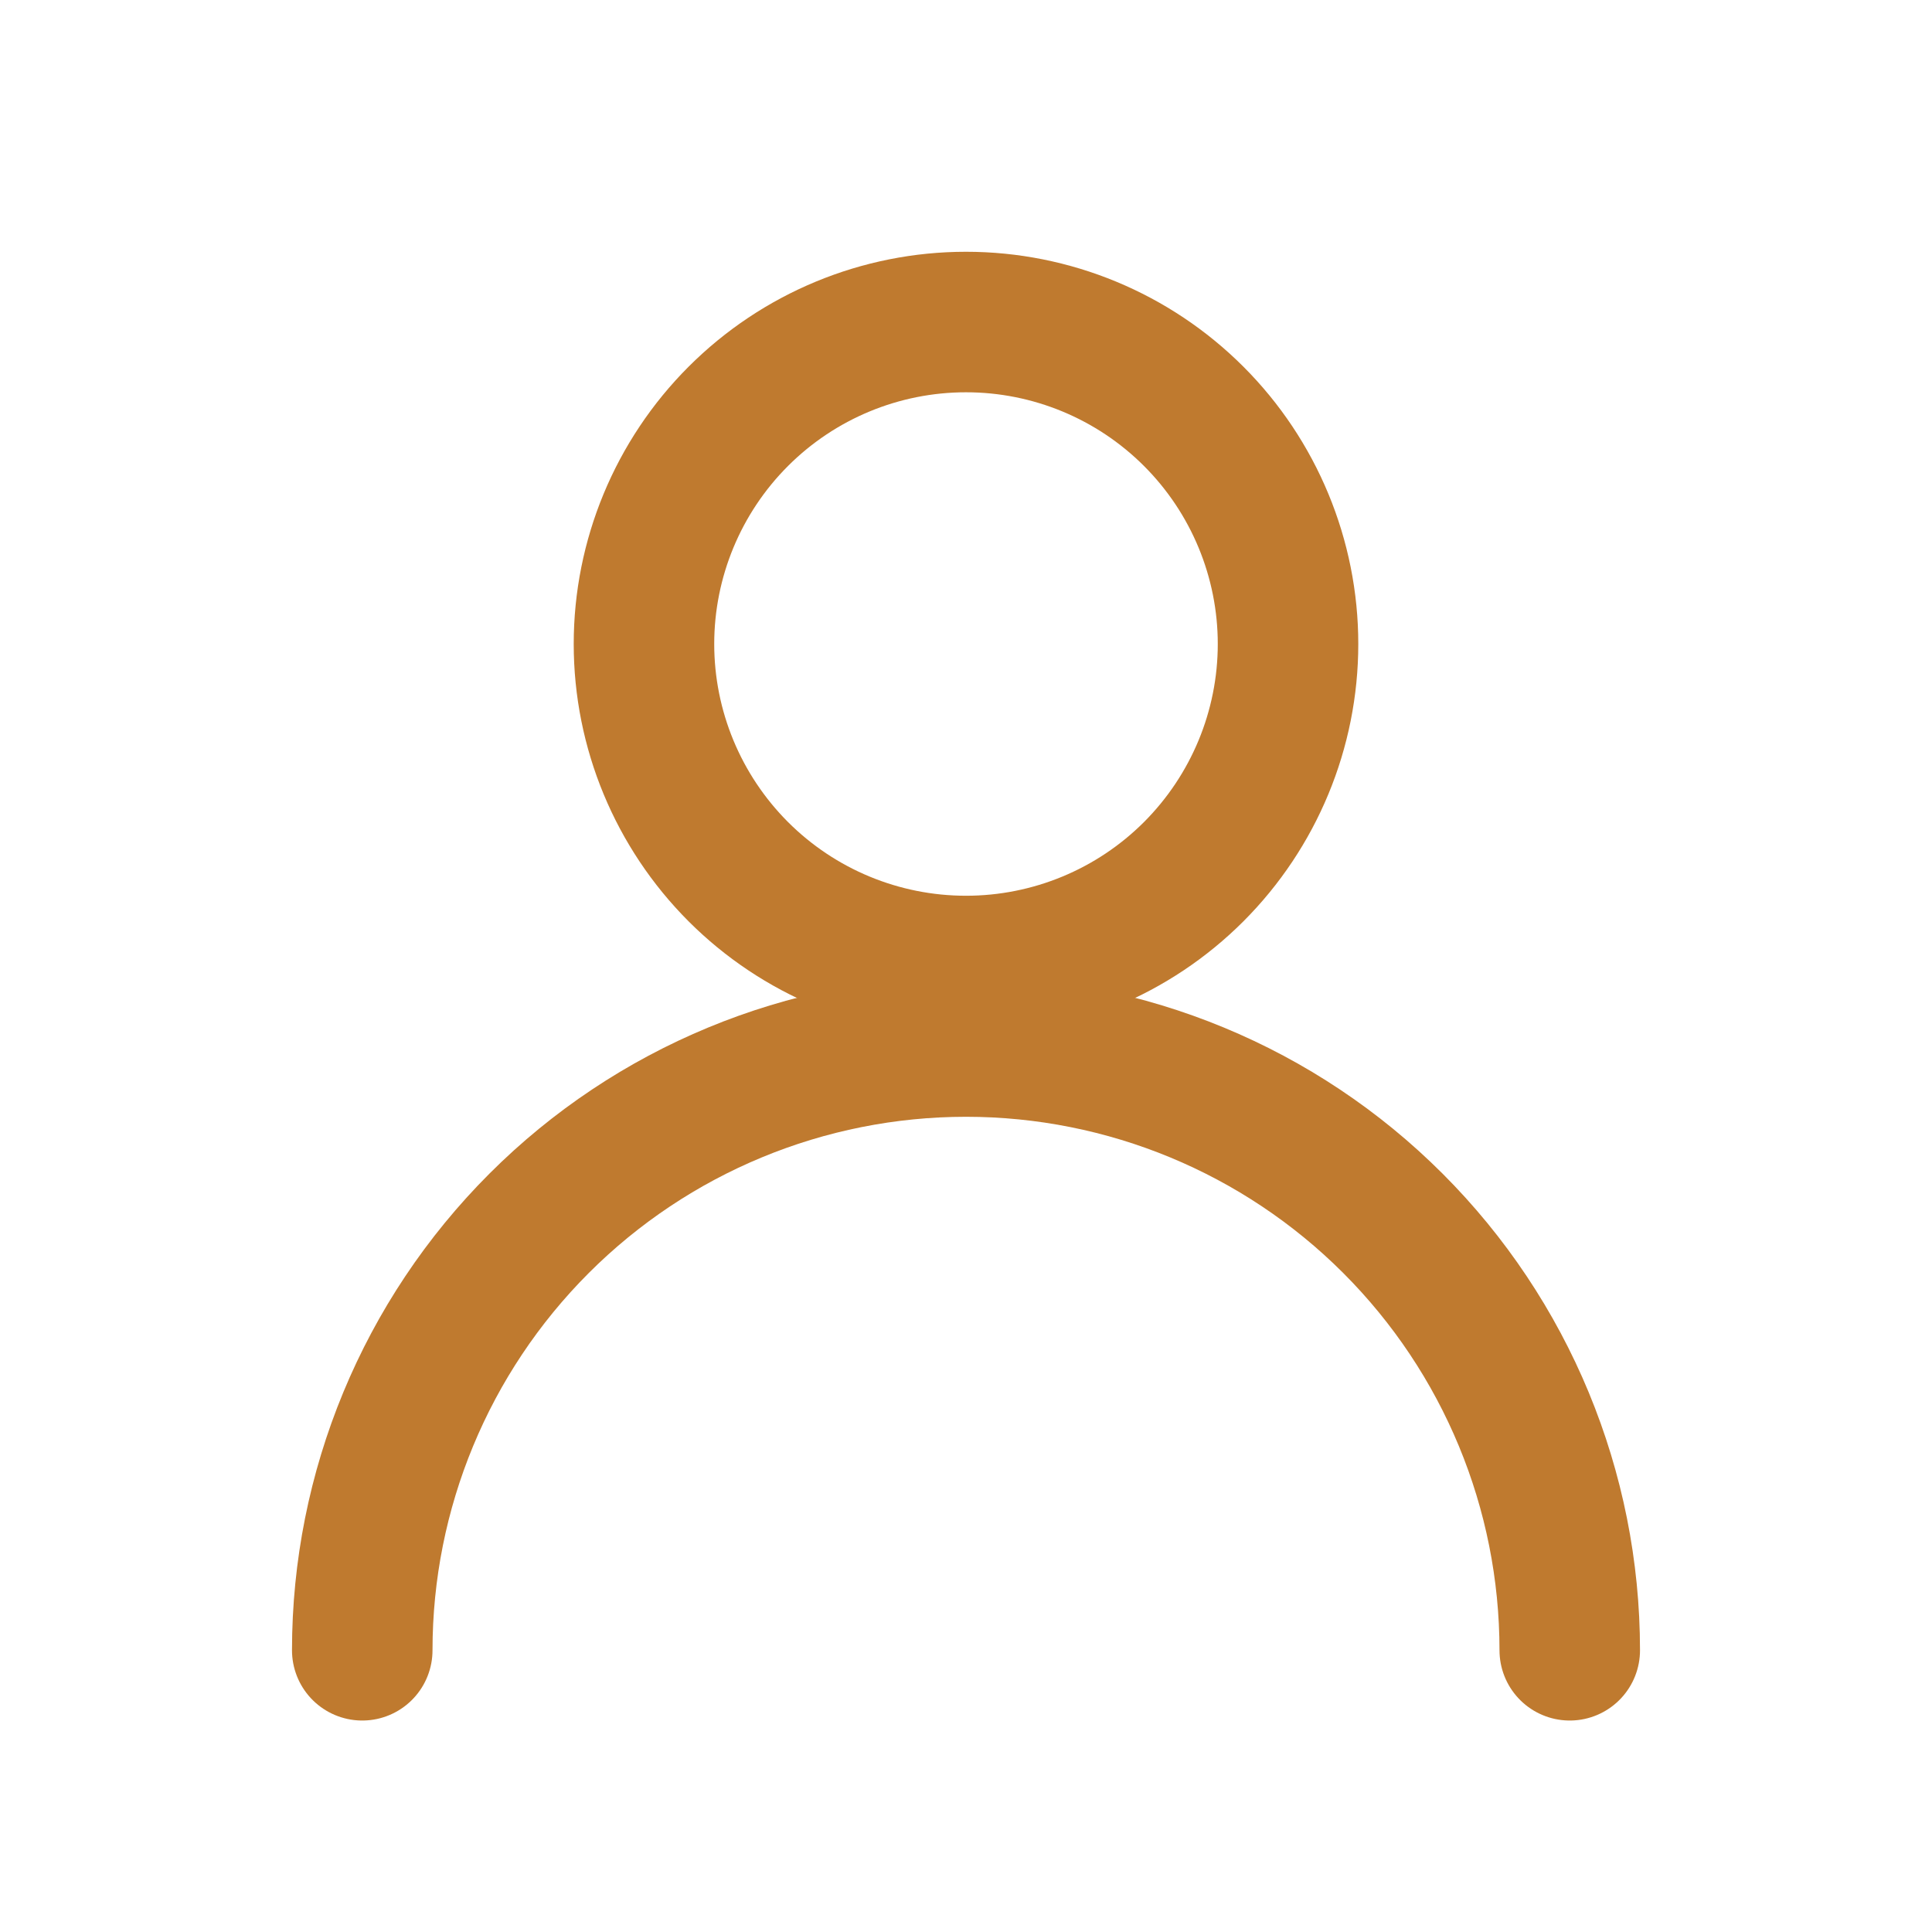
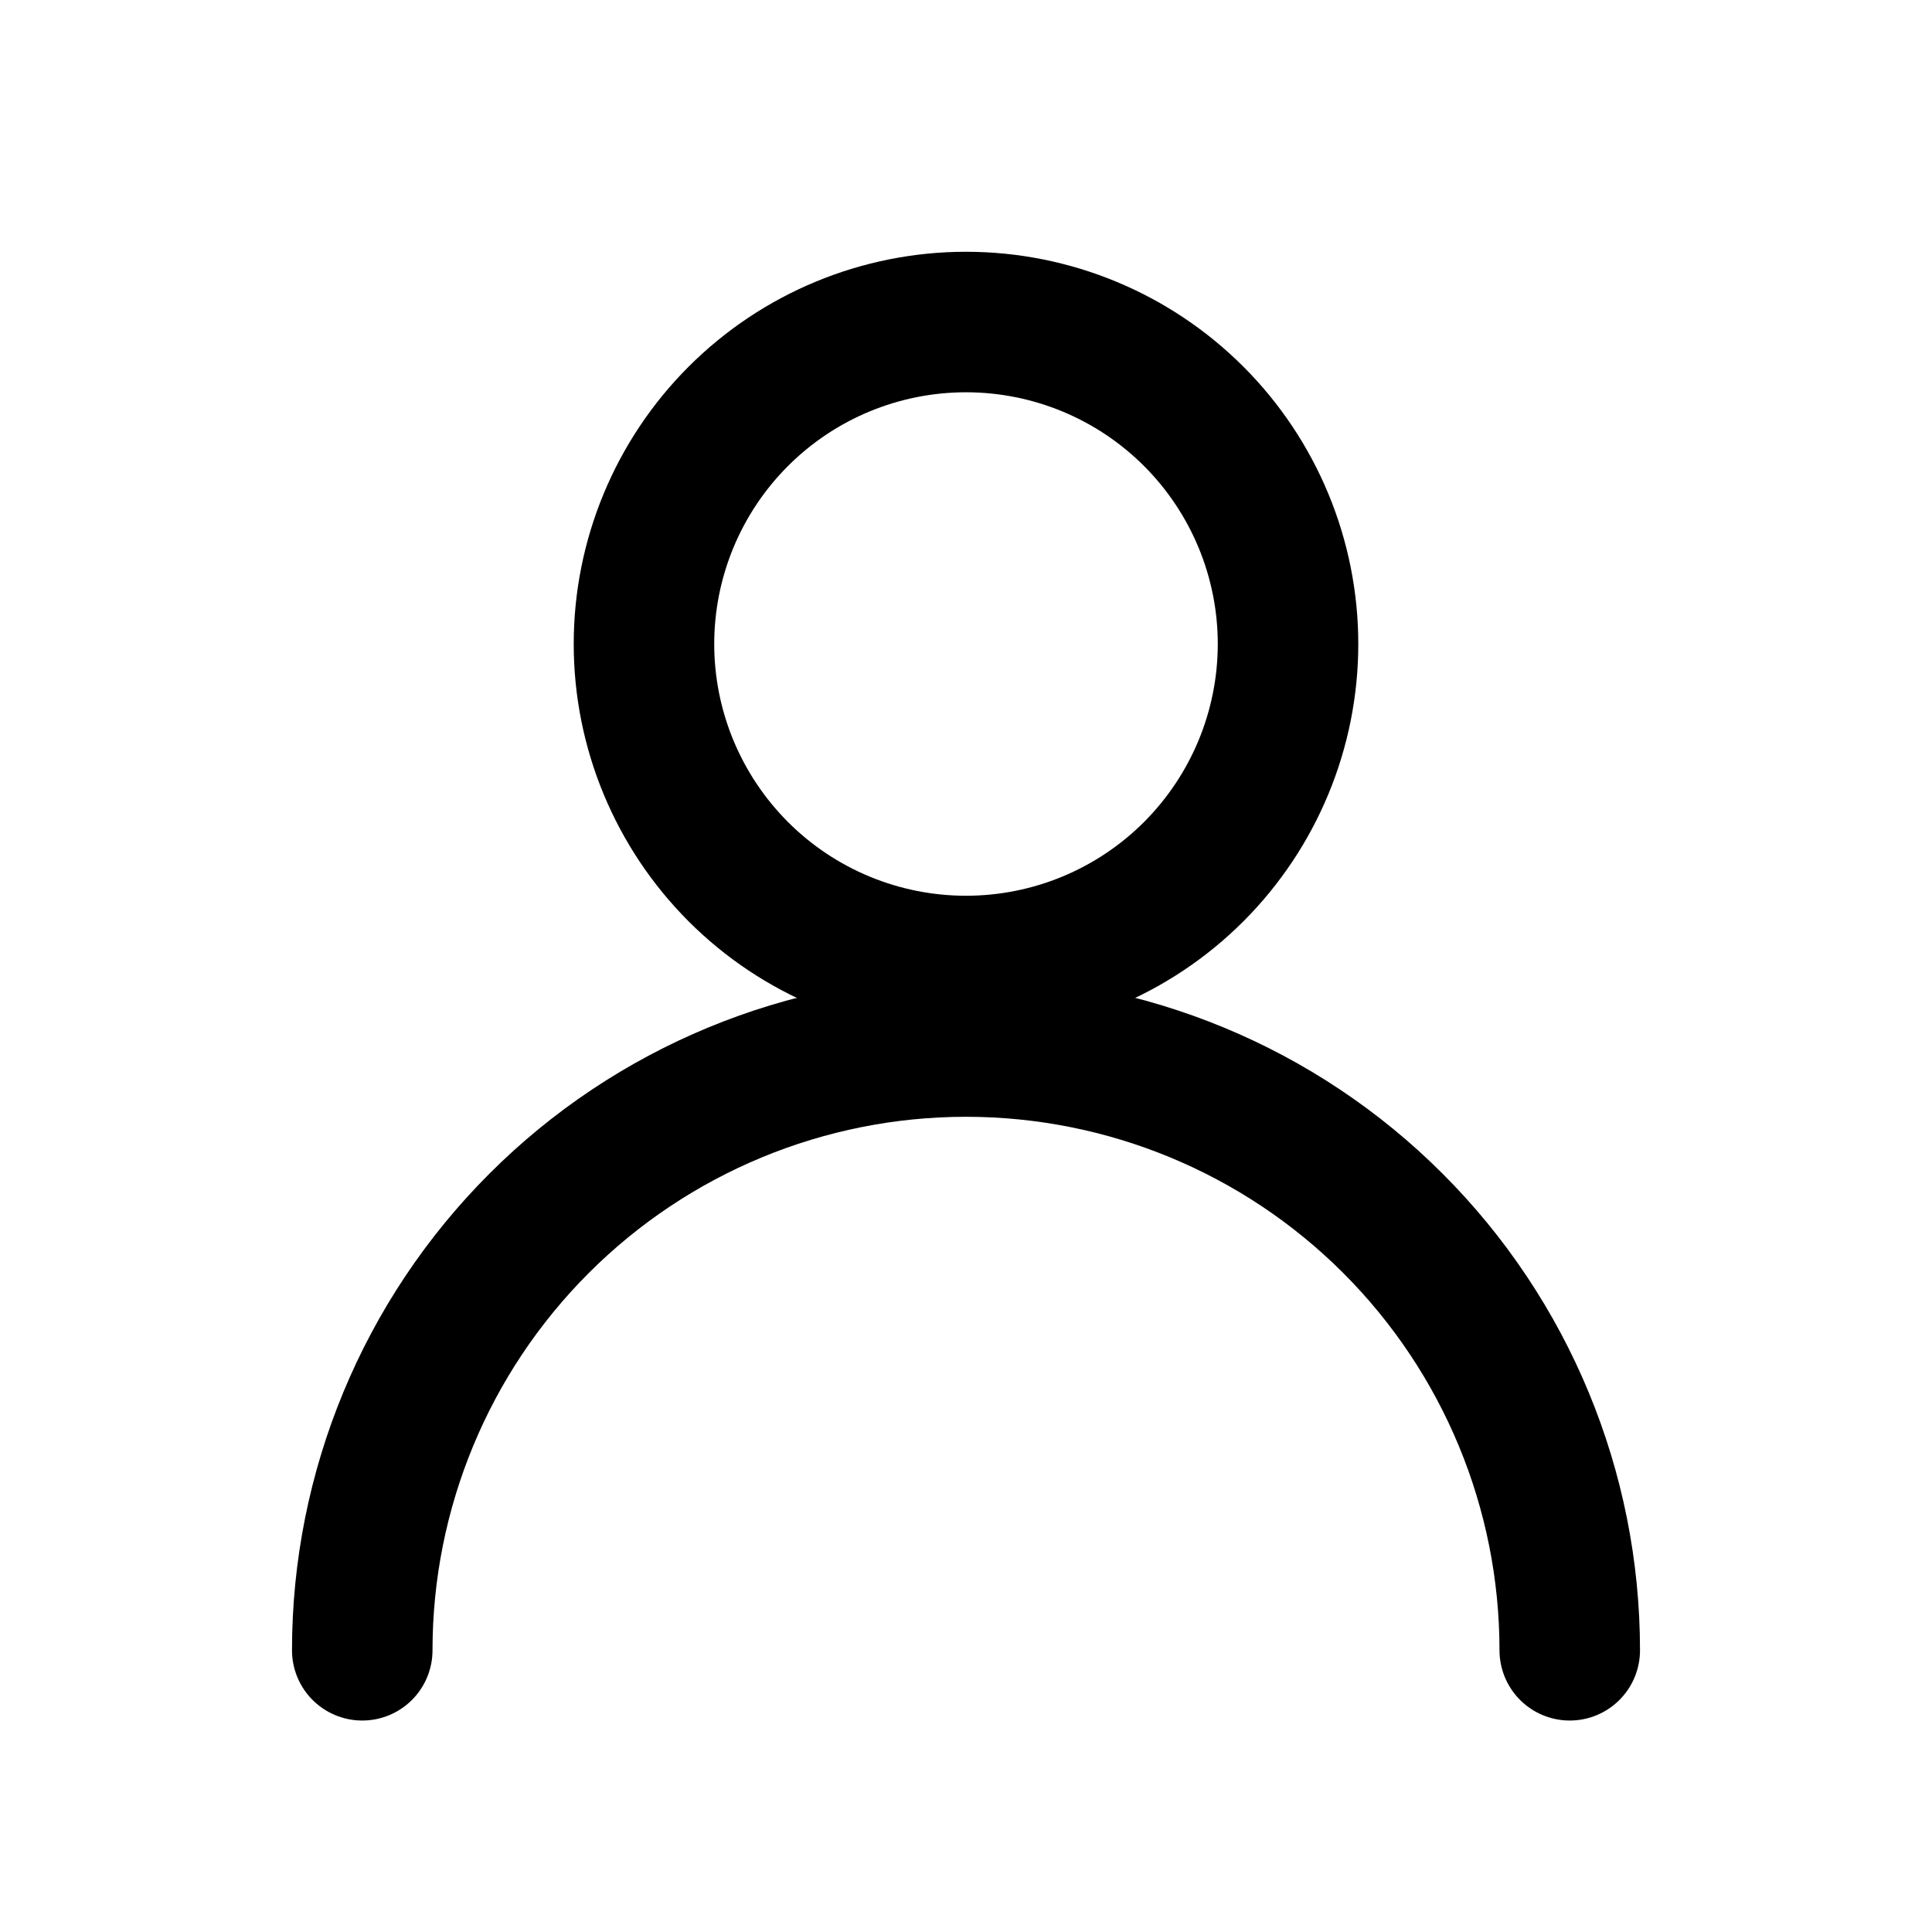
<svg xmlns="http://www.w3.org/2000/svg" preserveAspectRatio="none" overflow="visible" style="display: block;" width="22" height="22" viewBox="0 0 22 22" fill="none">
  <g id="icon/user">
-     <path id="Vector" d="M11 11C11.973 11 12.905 10.614 13.593 9.926C14.28 9.238 14.667 8.306 14.667 7.333C14.667 6.361 14.28 5.428 13.593 4.741C12.905 4.053 11.973 3.667 11 3.667C10.027 3.667 9.095 4.053 8.407 4.741C7.72 5.428 7.333 6.361 7.333 7.333C7.333 8.306 7.72 9.238 8.407 9.926C9.095 10.614 10.027 11 11 11Z" stroke="#BF7A2F" stroke-width="1.6" stroke-linecap="round" stroke-linejoin="round" />
-     <path id="Vector_2" d="M4.125 18.792C4.125 16.968 4.849 15.22 6.139 13.93C7.428 12.641 9.177 11.917 11 11.917C12.823 11.917 14.572 12.641 15.861 13.93C17.151 15.22 17.875 16.968 17.875 18.792" stroke="#BF7A2F" stroke-width="1.6" stroke-linecap="round" stroke-linejoin="round" />
+     <path id="Vector" d="M11 11C11.973 11 12.905 10.614 13.593 9.926C14.28 9.238 14.667 8.306 14.667 7.333C14.667 6.361 14.28 5.428 13.593 4.741C12.905 4.053 11.973 3.667 11 3.667C10.027 3.667 9.095 4.053 8.407 4.741C7.72 5.428 7.333 6.361 7.333 7.333C7.333 8.306 7.72 9.238 8.407 9.926C9.095 10.614 10.027 11 11 11Z" stroke="currentColor" stroke-width="1.6" stroke-linecap="round" stroke-linejoin="round" />
+     <path id="Vector_2" d="M4.125 18.792C4.125 16.968 4.849 15.22 6.139 13.93C7.428 12.641 9.177 11.917 11 11.917C12.823 11.917 14.572 12.641 15.861 13.93C17.151 15.22 17.875 16.968 17.875 18.792" stroke="currentColor" stroke-width="1.6" stroke-linecap="round" stroke-linejoin="round" />
  </g>
</svg>
